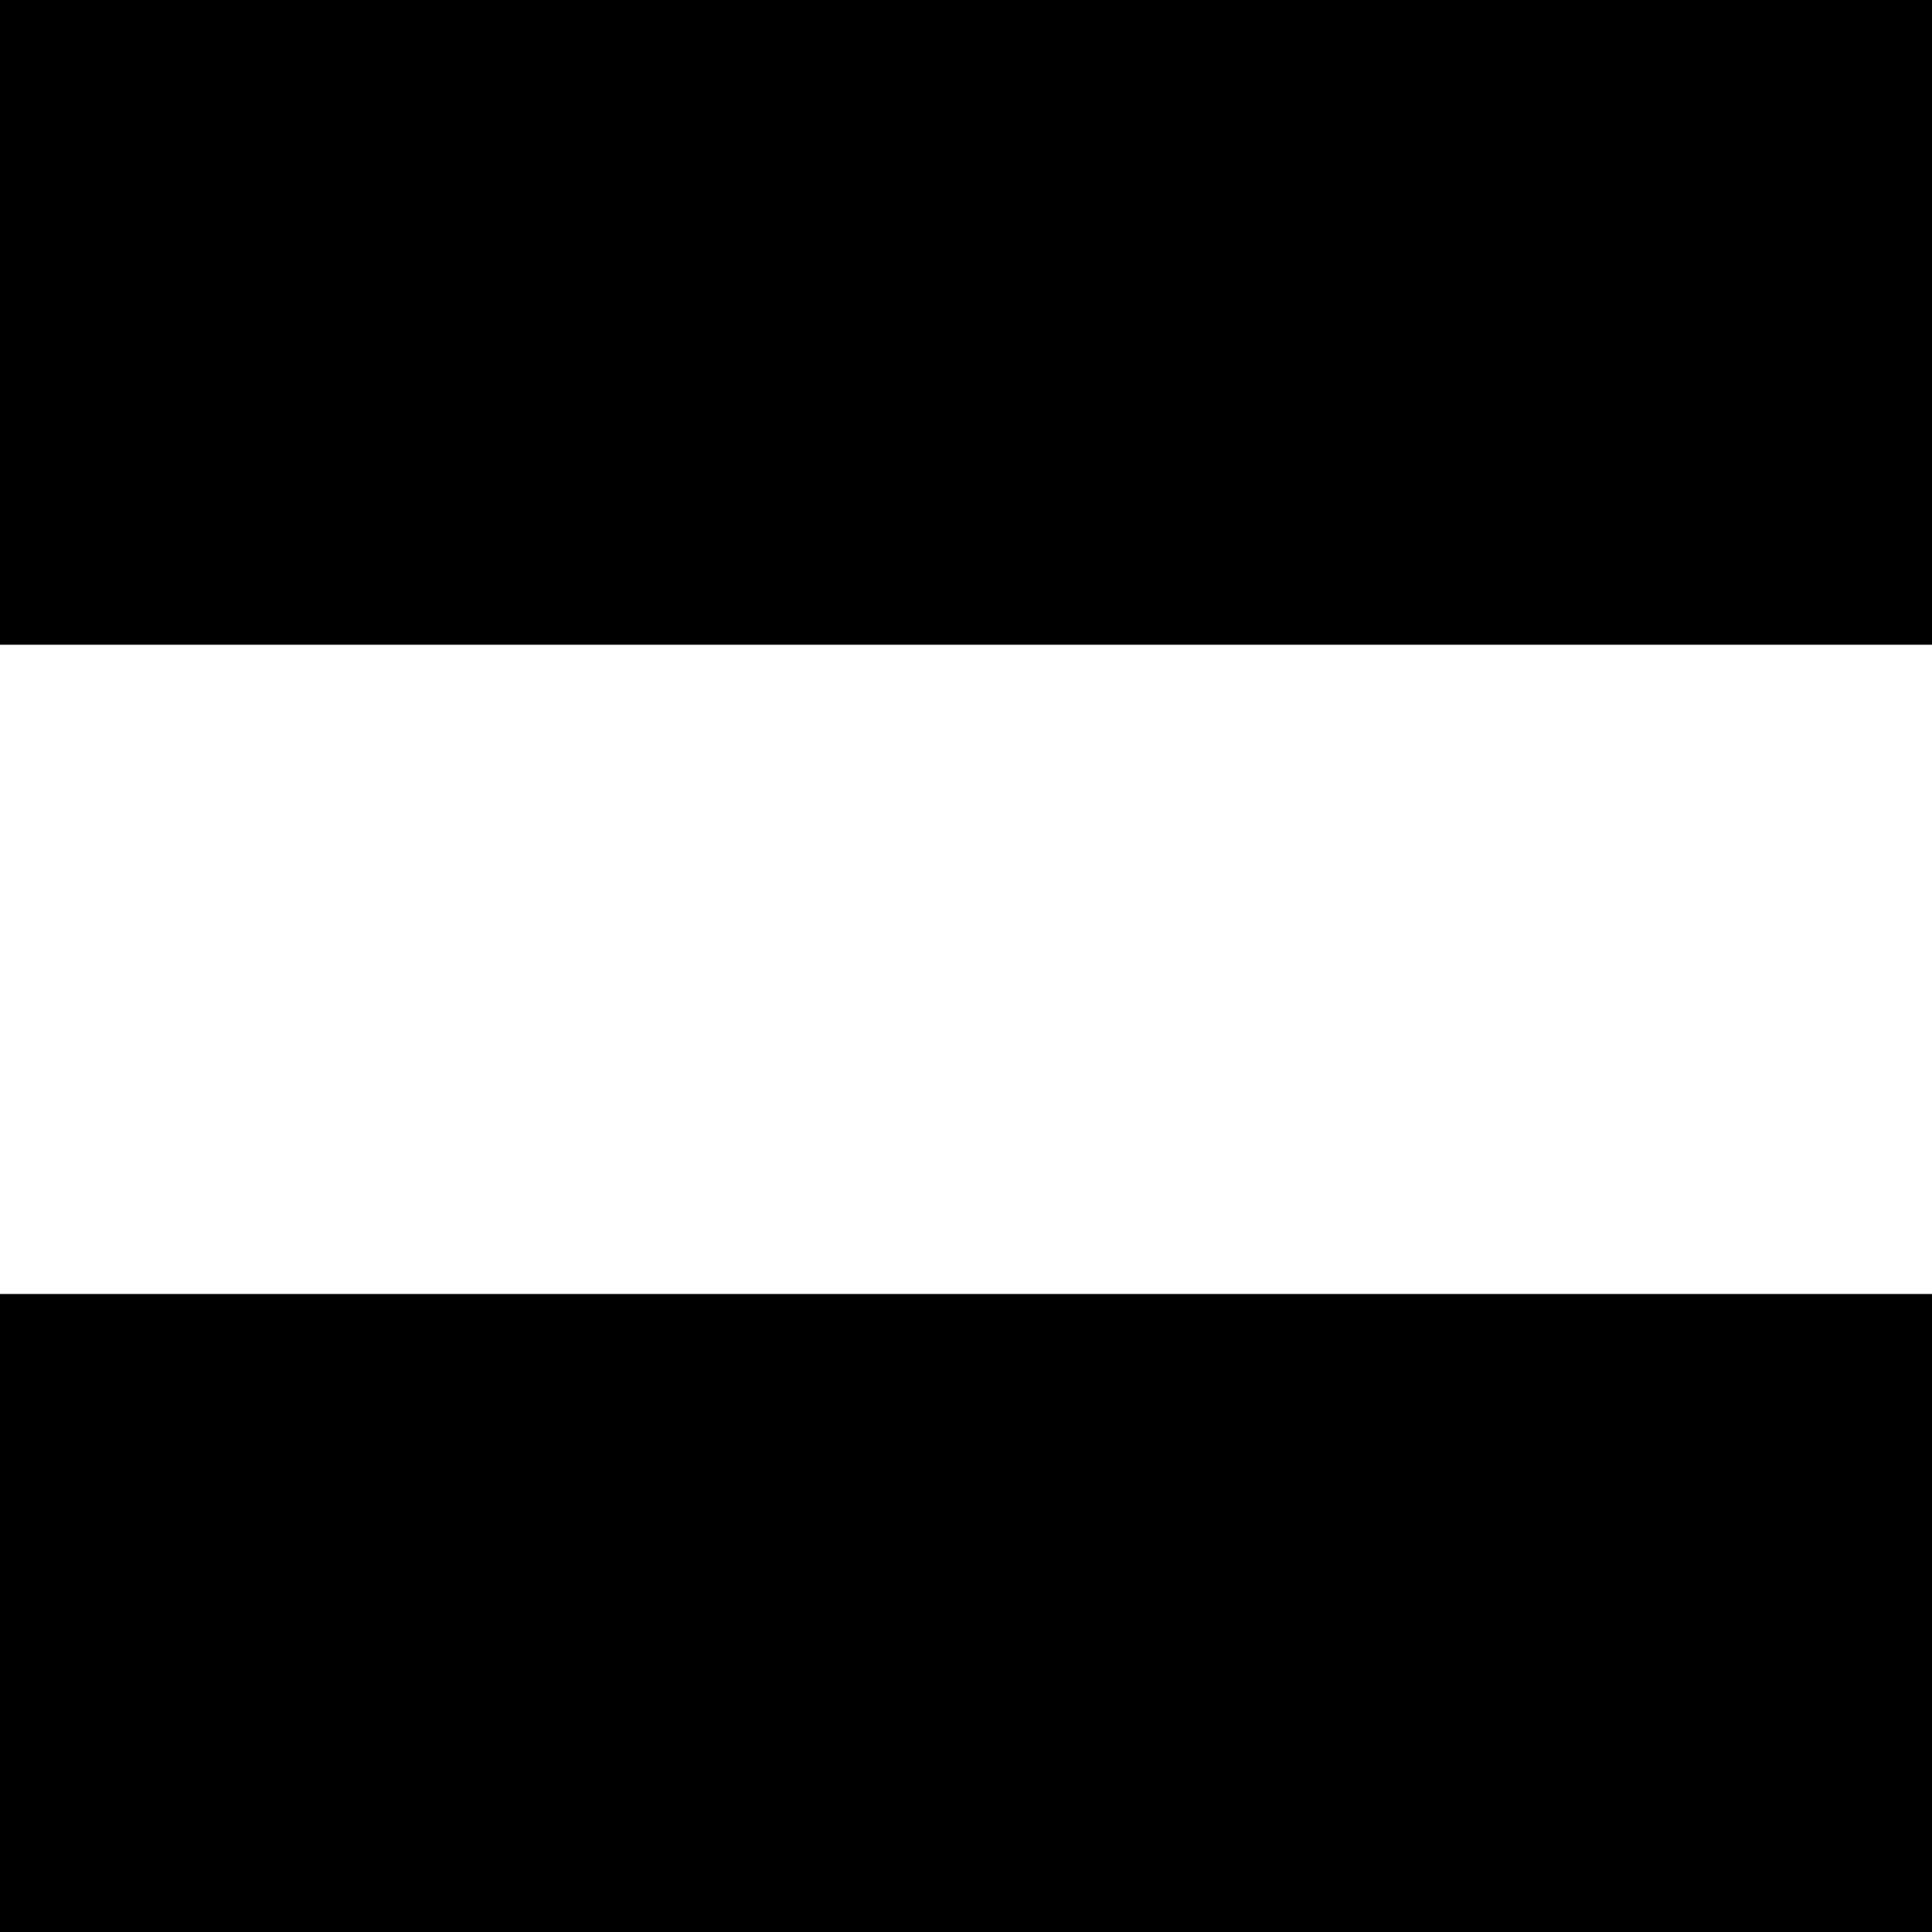
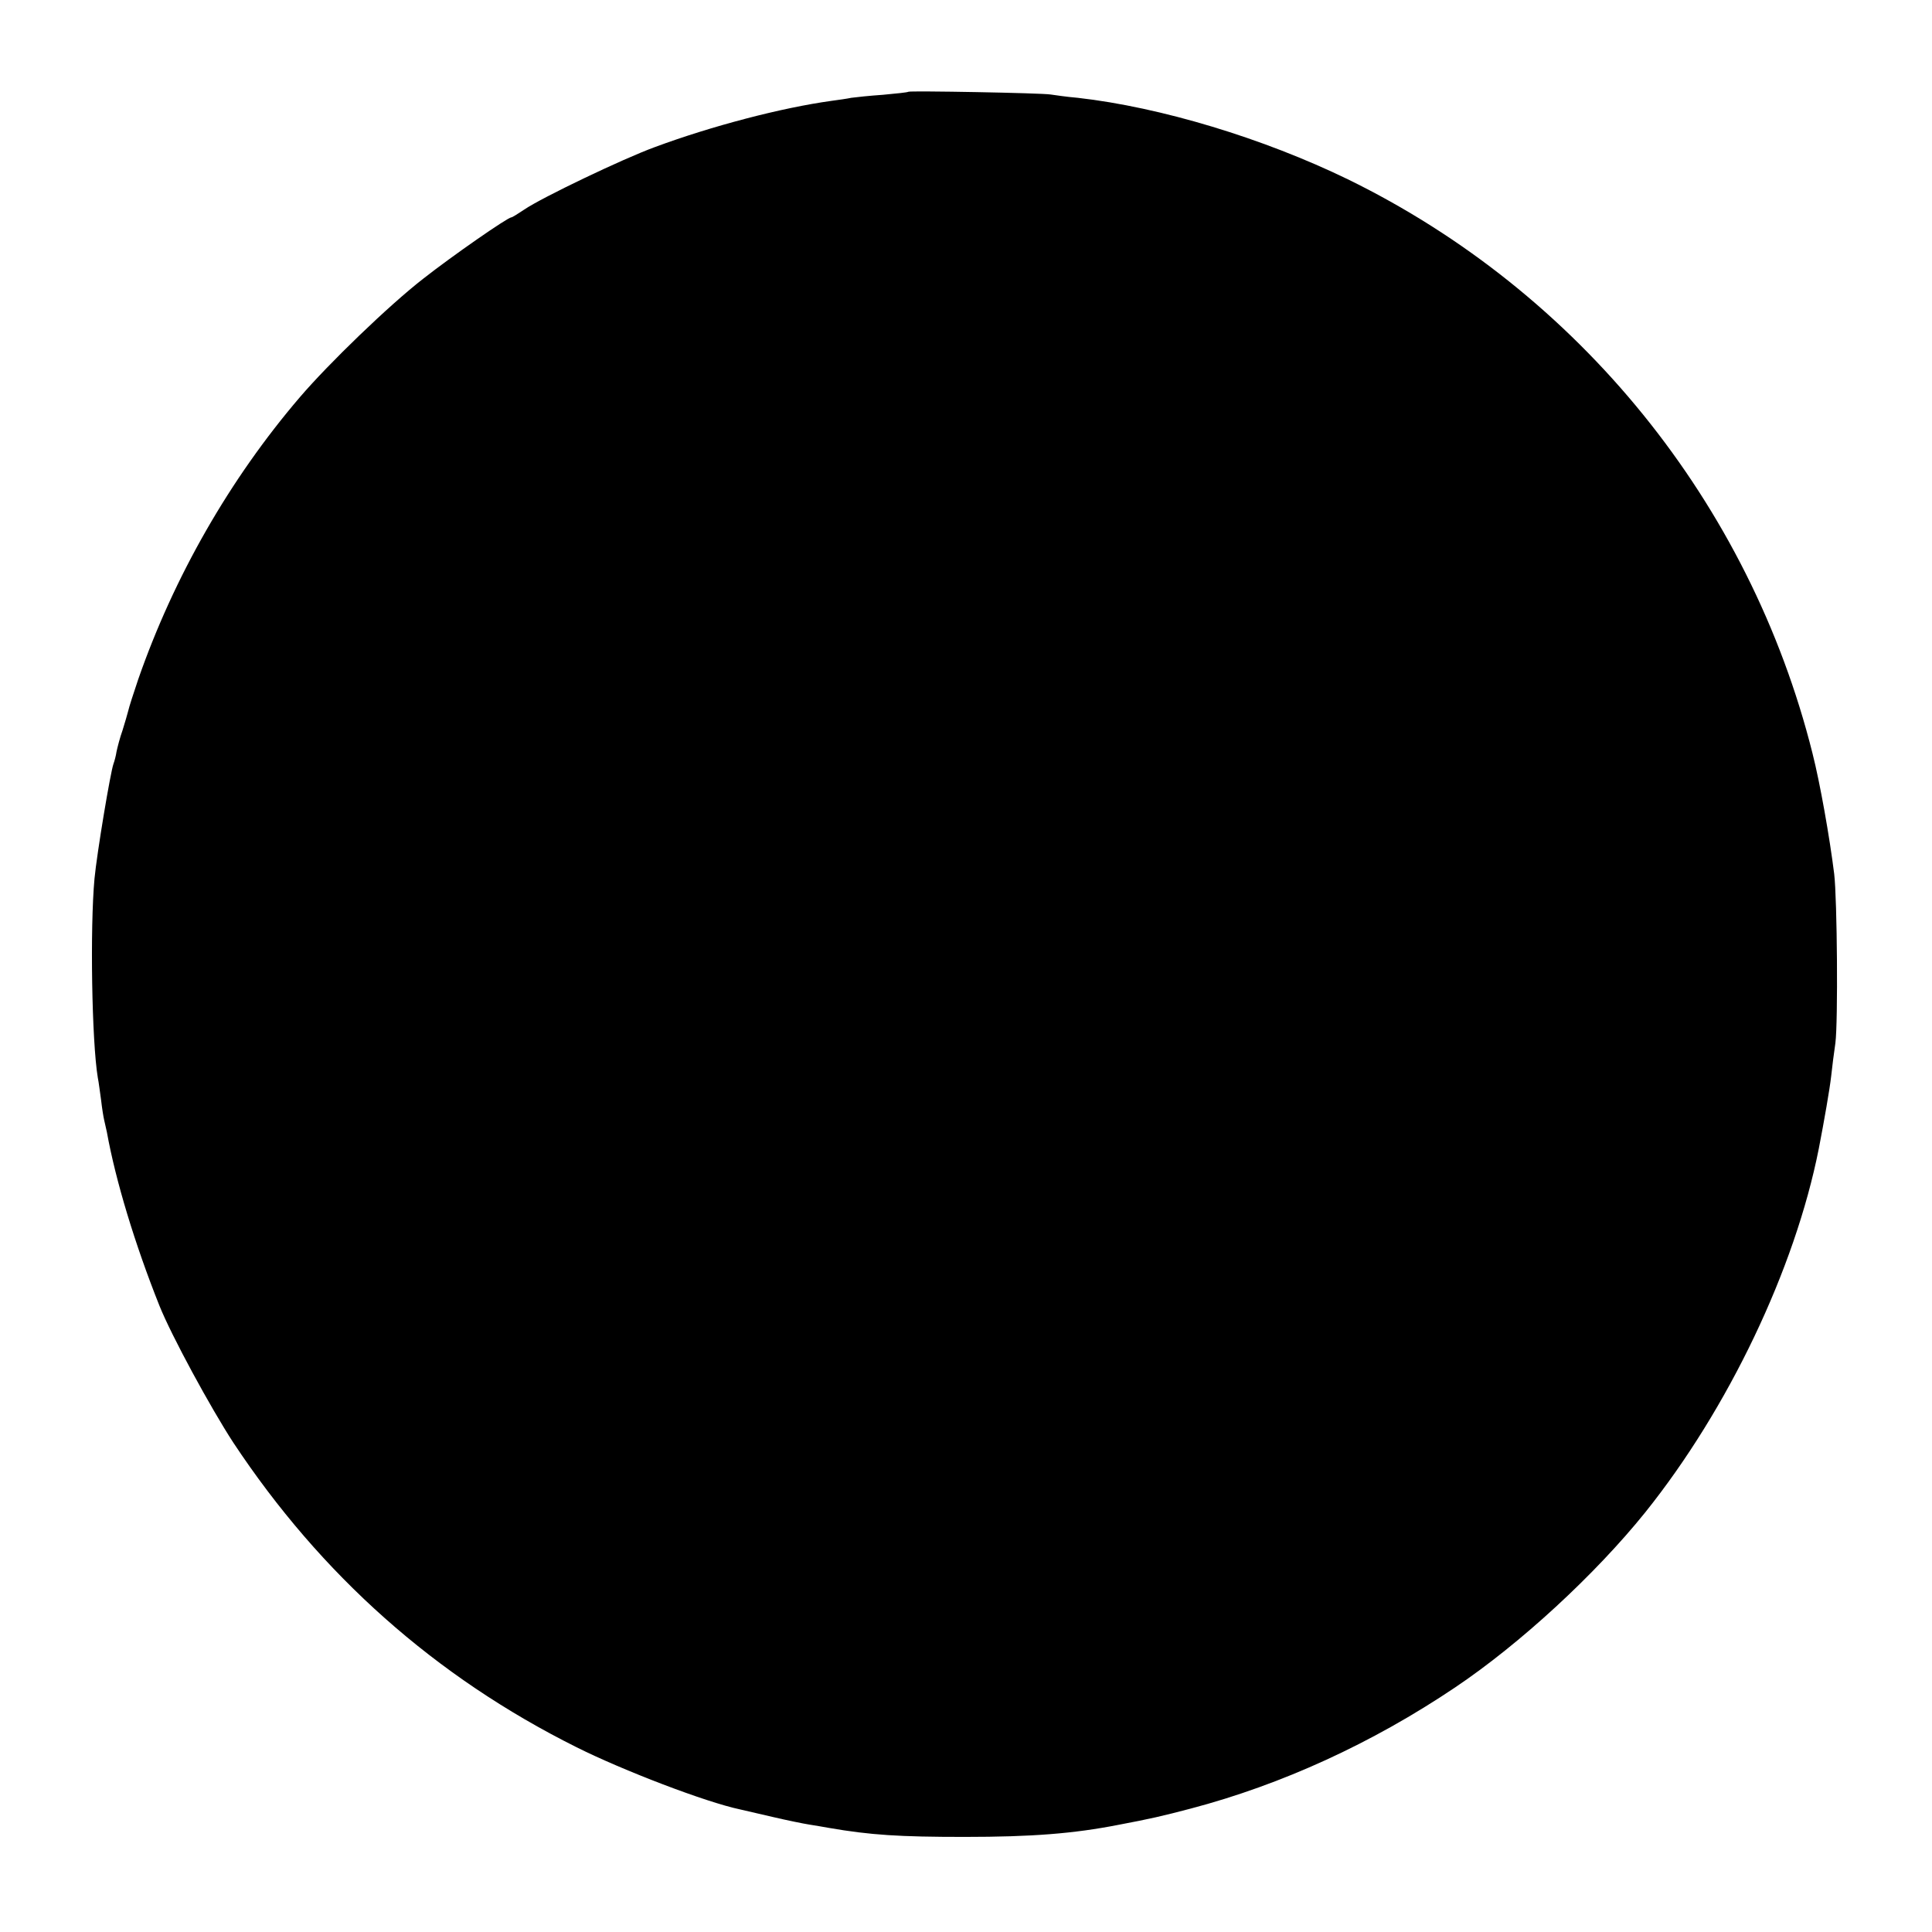
- <svg xmlns="http://www.w3.org/2000/svg" version="1.0" width="860pt" height="860pt" viewBox="0 0 860 860" preserveAspectRatio="xMidYMid meet">
-   <g transform="translate(0,860) scale(0.1,-0.1)" fill="#000000" stroke="none">
-     <path d="M0 7165 l0 -1435 4300 0 4300 0 0 1435 0 1435 -4300 0 -4300 0 0 -1435z" />
-     <path d="M0 1420 l0 -1420 4300 0 4300 0 0 1420 0 1420 -4300 0 -4300 0 0 -1420z" />
+ <svg xmlns="http://www.w3.org/2000/svg" version="1.0" width="640pt" height="640pt" viewBox="0 0 640 640" preserveAspectRatio="xMidYMid meet">
+   <g transform="translate(0,640) scale(0.1,-0.1)" fill="#000000" stroke="none">
+     <path d="M3009 6096 c-2 -2 -40 -6 -84 -10 -44 -3 -91 -8 -105 -10 -14 -3 -43 -7 -65 -10 -167 -23 -399 -84 -585 -153 -107 -39 -376 -168 -433 -207 -21 -14 -40 -26 -43 -26 -12 0 -195 -127 -293 -204 -113 -88 -311 -279 -407 -391 -233 -272 -418 -596 -536 -935 -16 -47 -31 -94 -33 -104 -3 -11 -11 -40 -19 -65 -9 -25 -17 -57 -20 -71 -2 -14 -7 -32 -10 -40 -10 -27 -55 -296 -63 -381 -15 -162 -9 -539 11 -659 3 -14 7 -47 11 -75 3 -27 8 -57 10 -65 2 -8 6 -26 9 -40 29 -161 93 -372 174 -575 40 -100 170 -339 245 -454 290 -438 668 -775 1137 -1009 154 -77 428 -182 542 -206 13 -3 61 -14 108 -25 47 -11 101 -22 120 -25 19 -3 49 -8 65 -11 139 -24 235 -30 450 -30 224 0 362 11 510 40 106 20 145 29 240 54 300 79 600 216 875 401 216 145 465 375 630 580 275 343 496 806 575 1205 18 93 36 196 41 240 3 28 9 77 14 110 9 71 6 475 -4 560 -15 121 -47 302 -72 400 -208 829 -774 1527 -1539 1901 -280 136 -620 239 -895 270 -36 3 -76 9 -90 11 -30 5 -466 13 -471 9z" />
  </g>
</svg>
